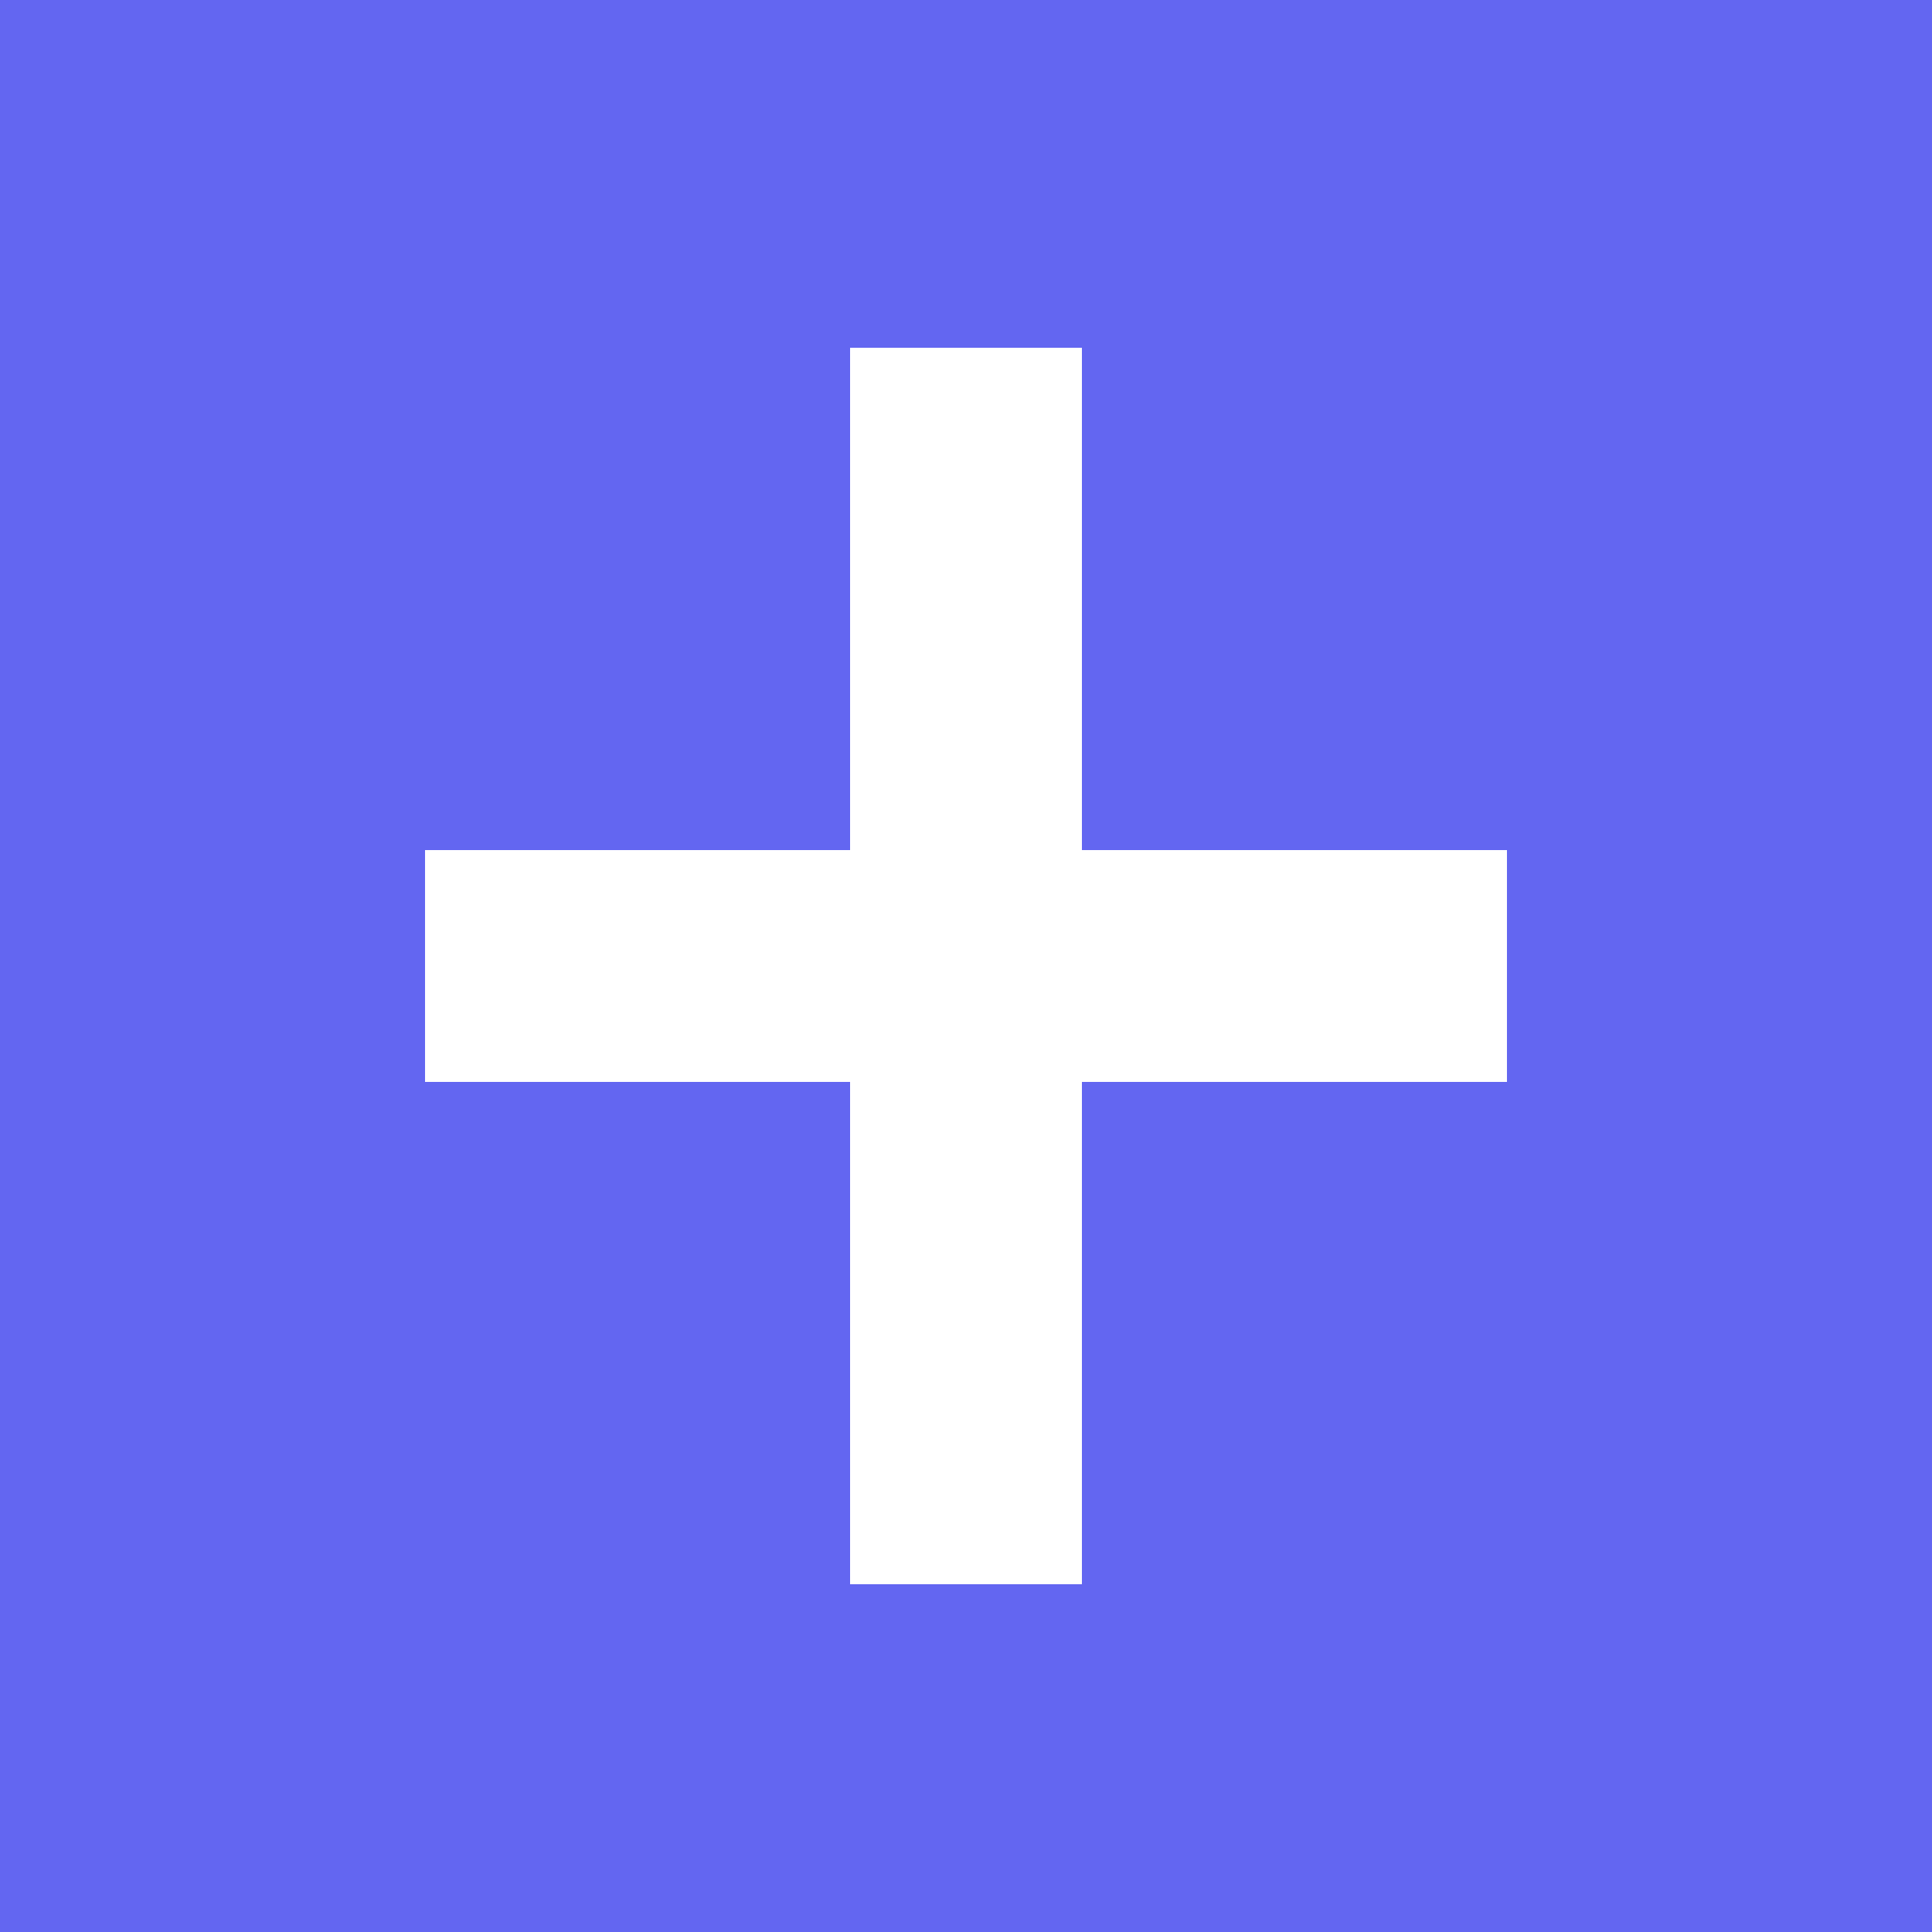
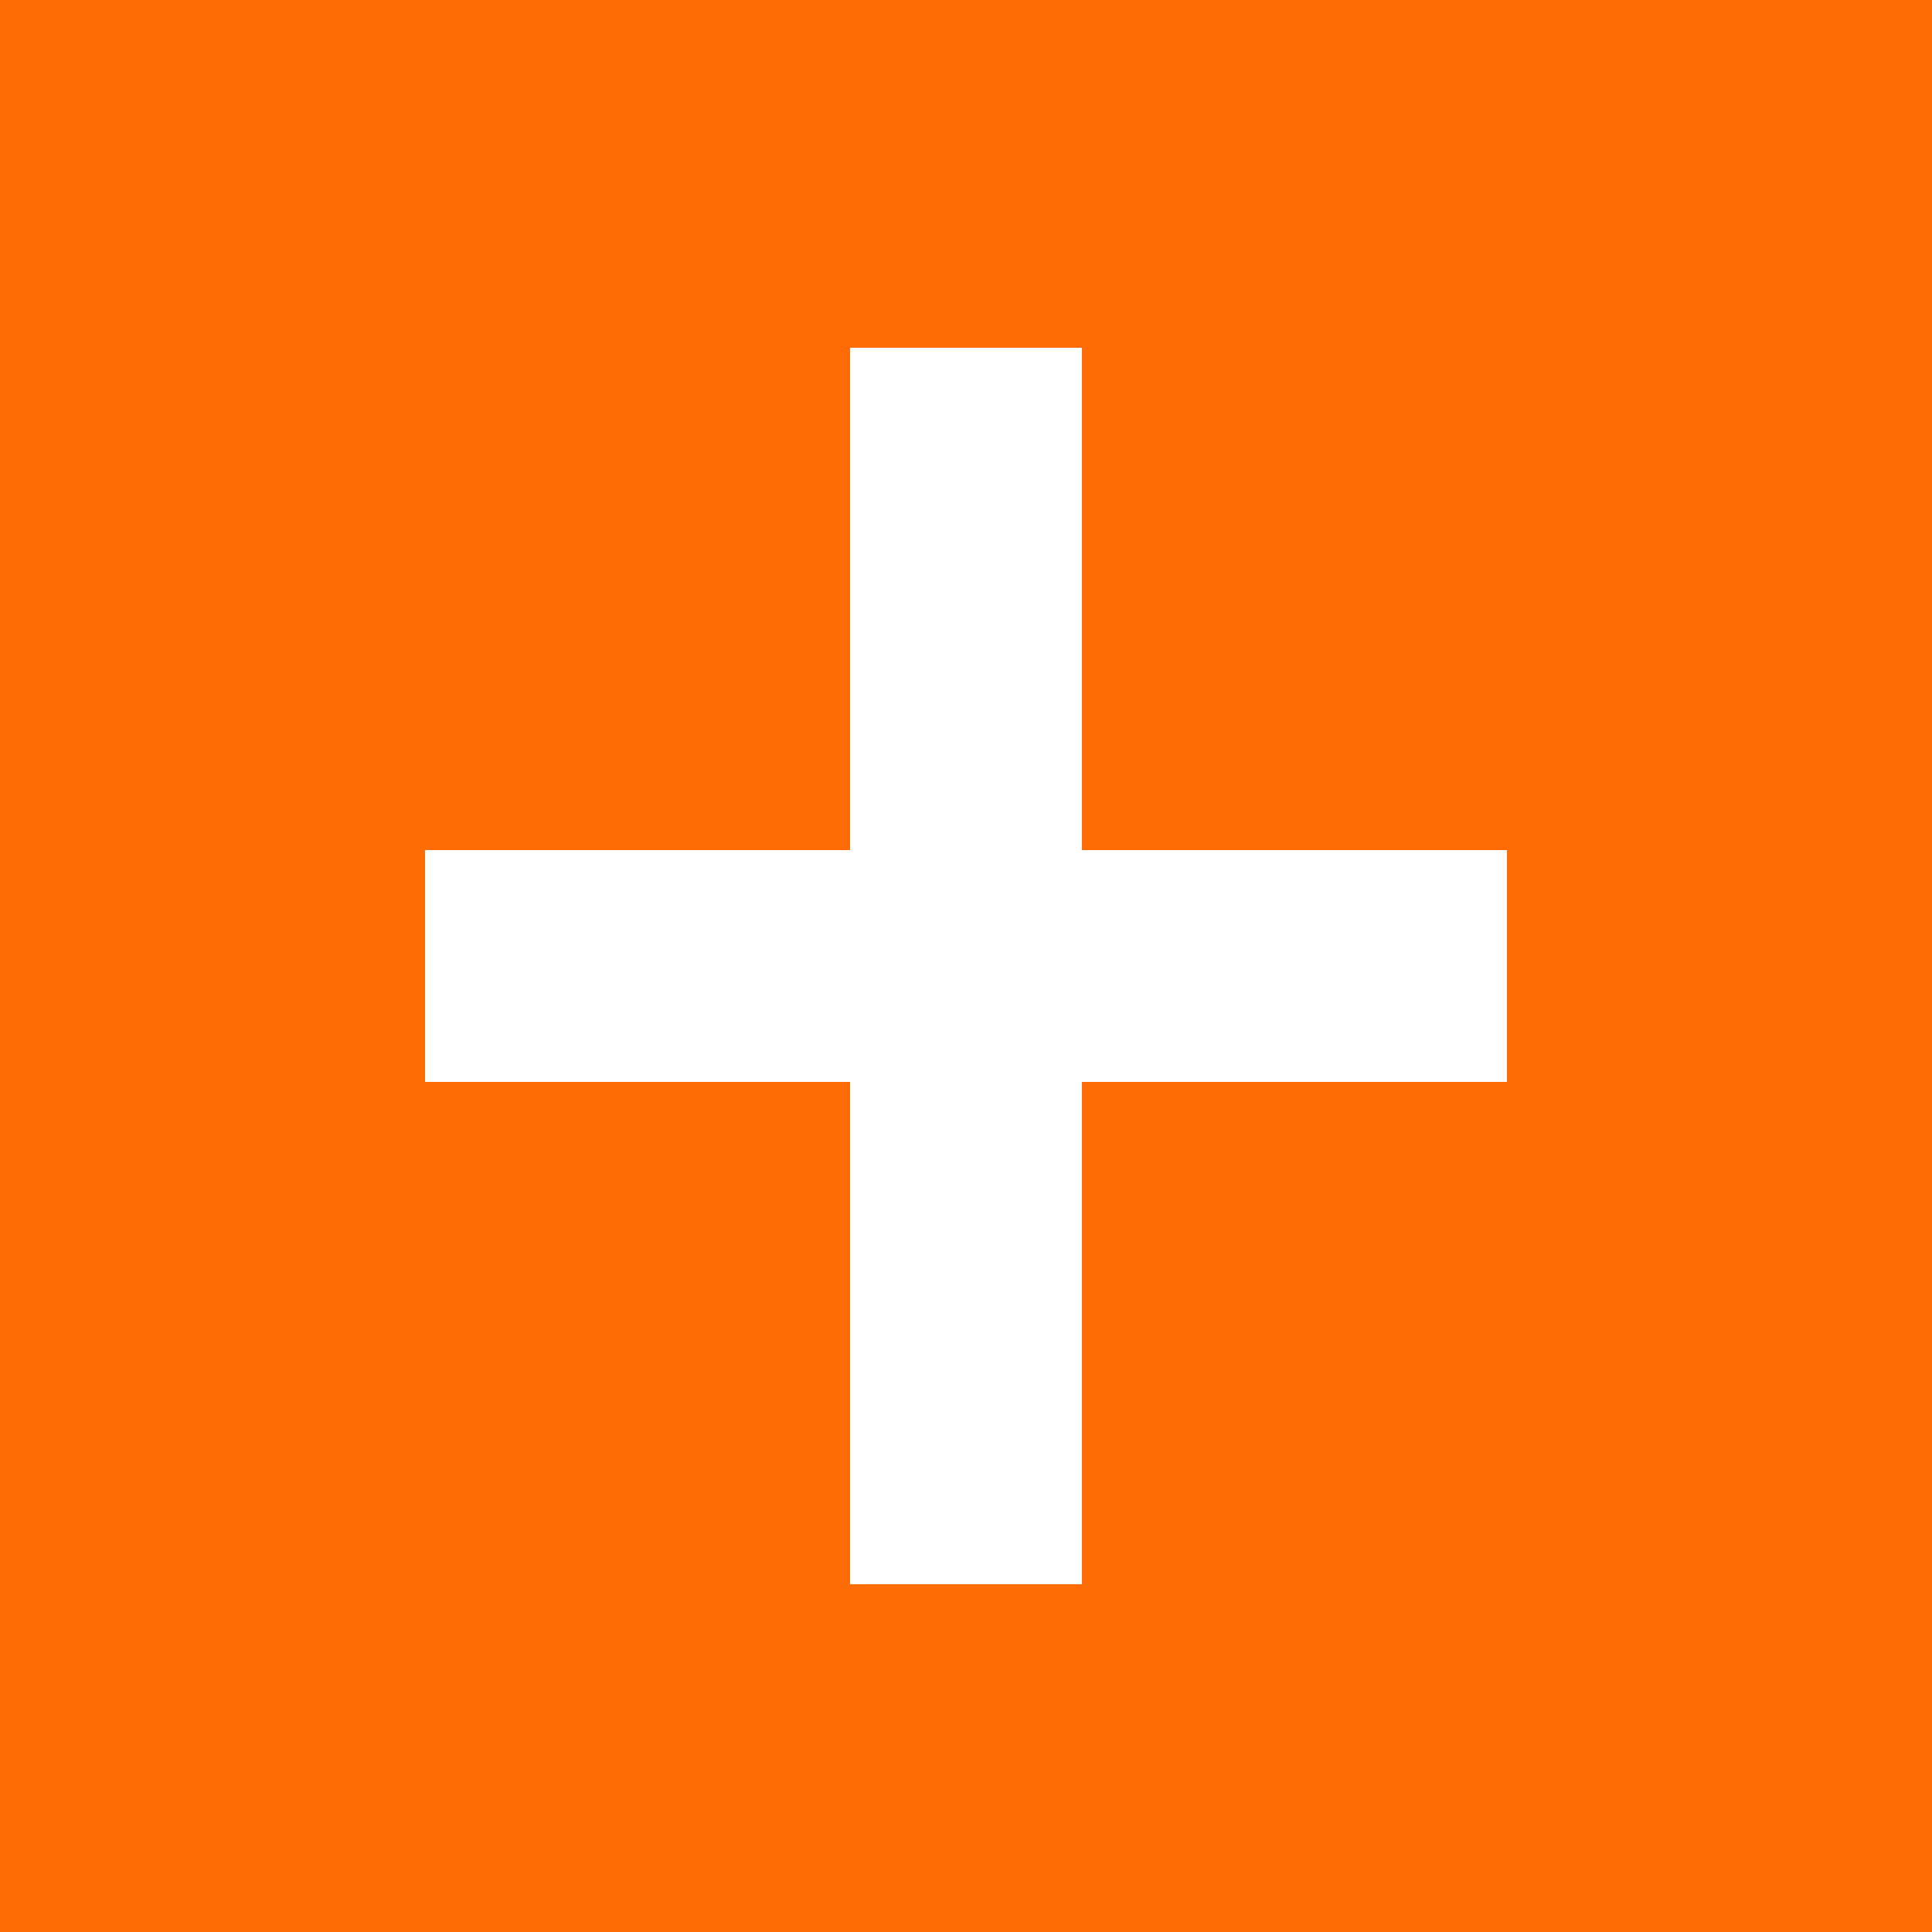
<svg xmlns="http://www.w3.org/2000/svg" viewBox="0 0 100 100" width="128" height="128">
-   <rect width="100" height="100" fill="#6366f1" />
+   <rect width="100" height="100" fill="#ff6b04" />
  <rect x="44" y="18" width="12" height="64" fill="white" />
  <rect x="22" y="44" width="56" height="12" fill="white" />
</svg>
